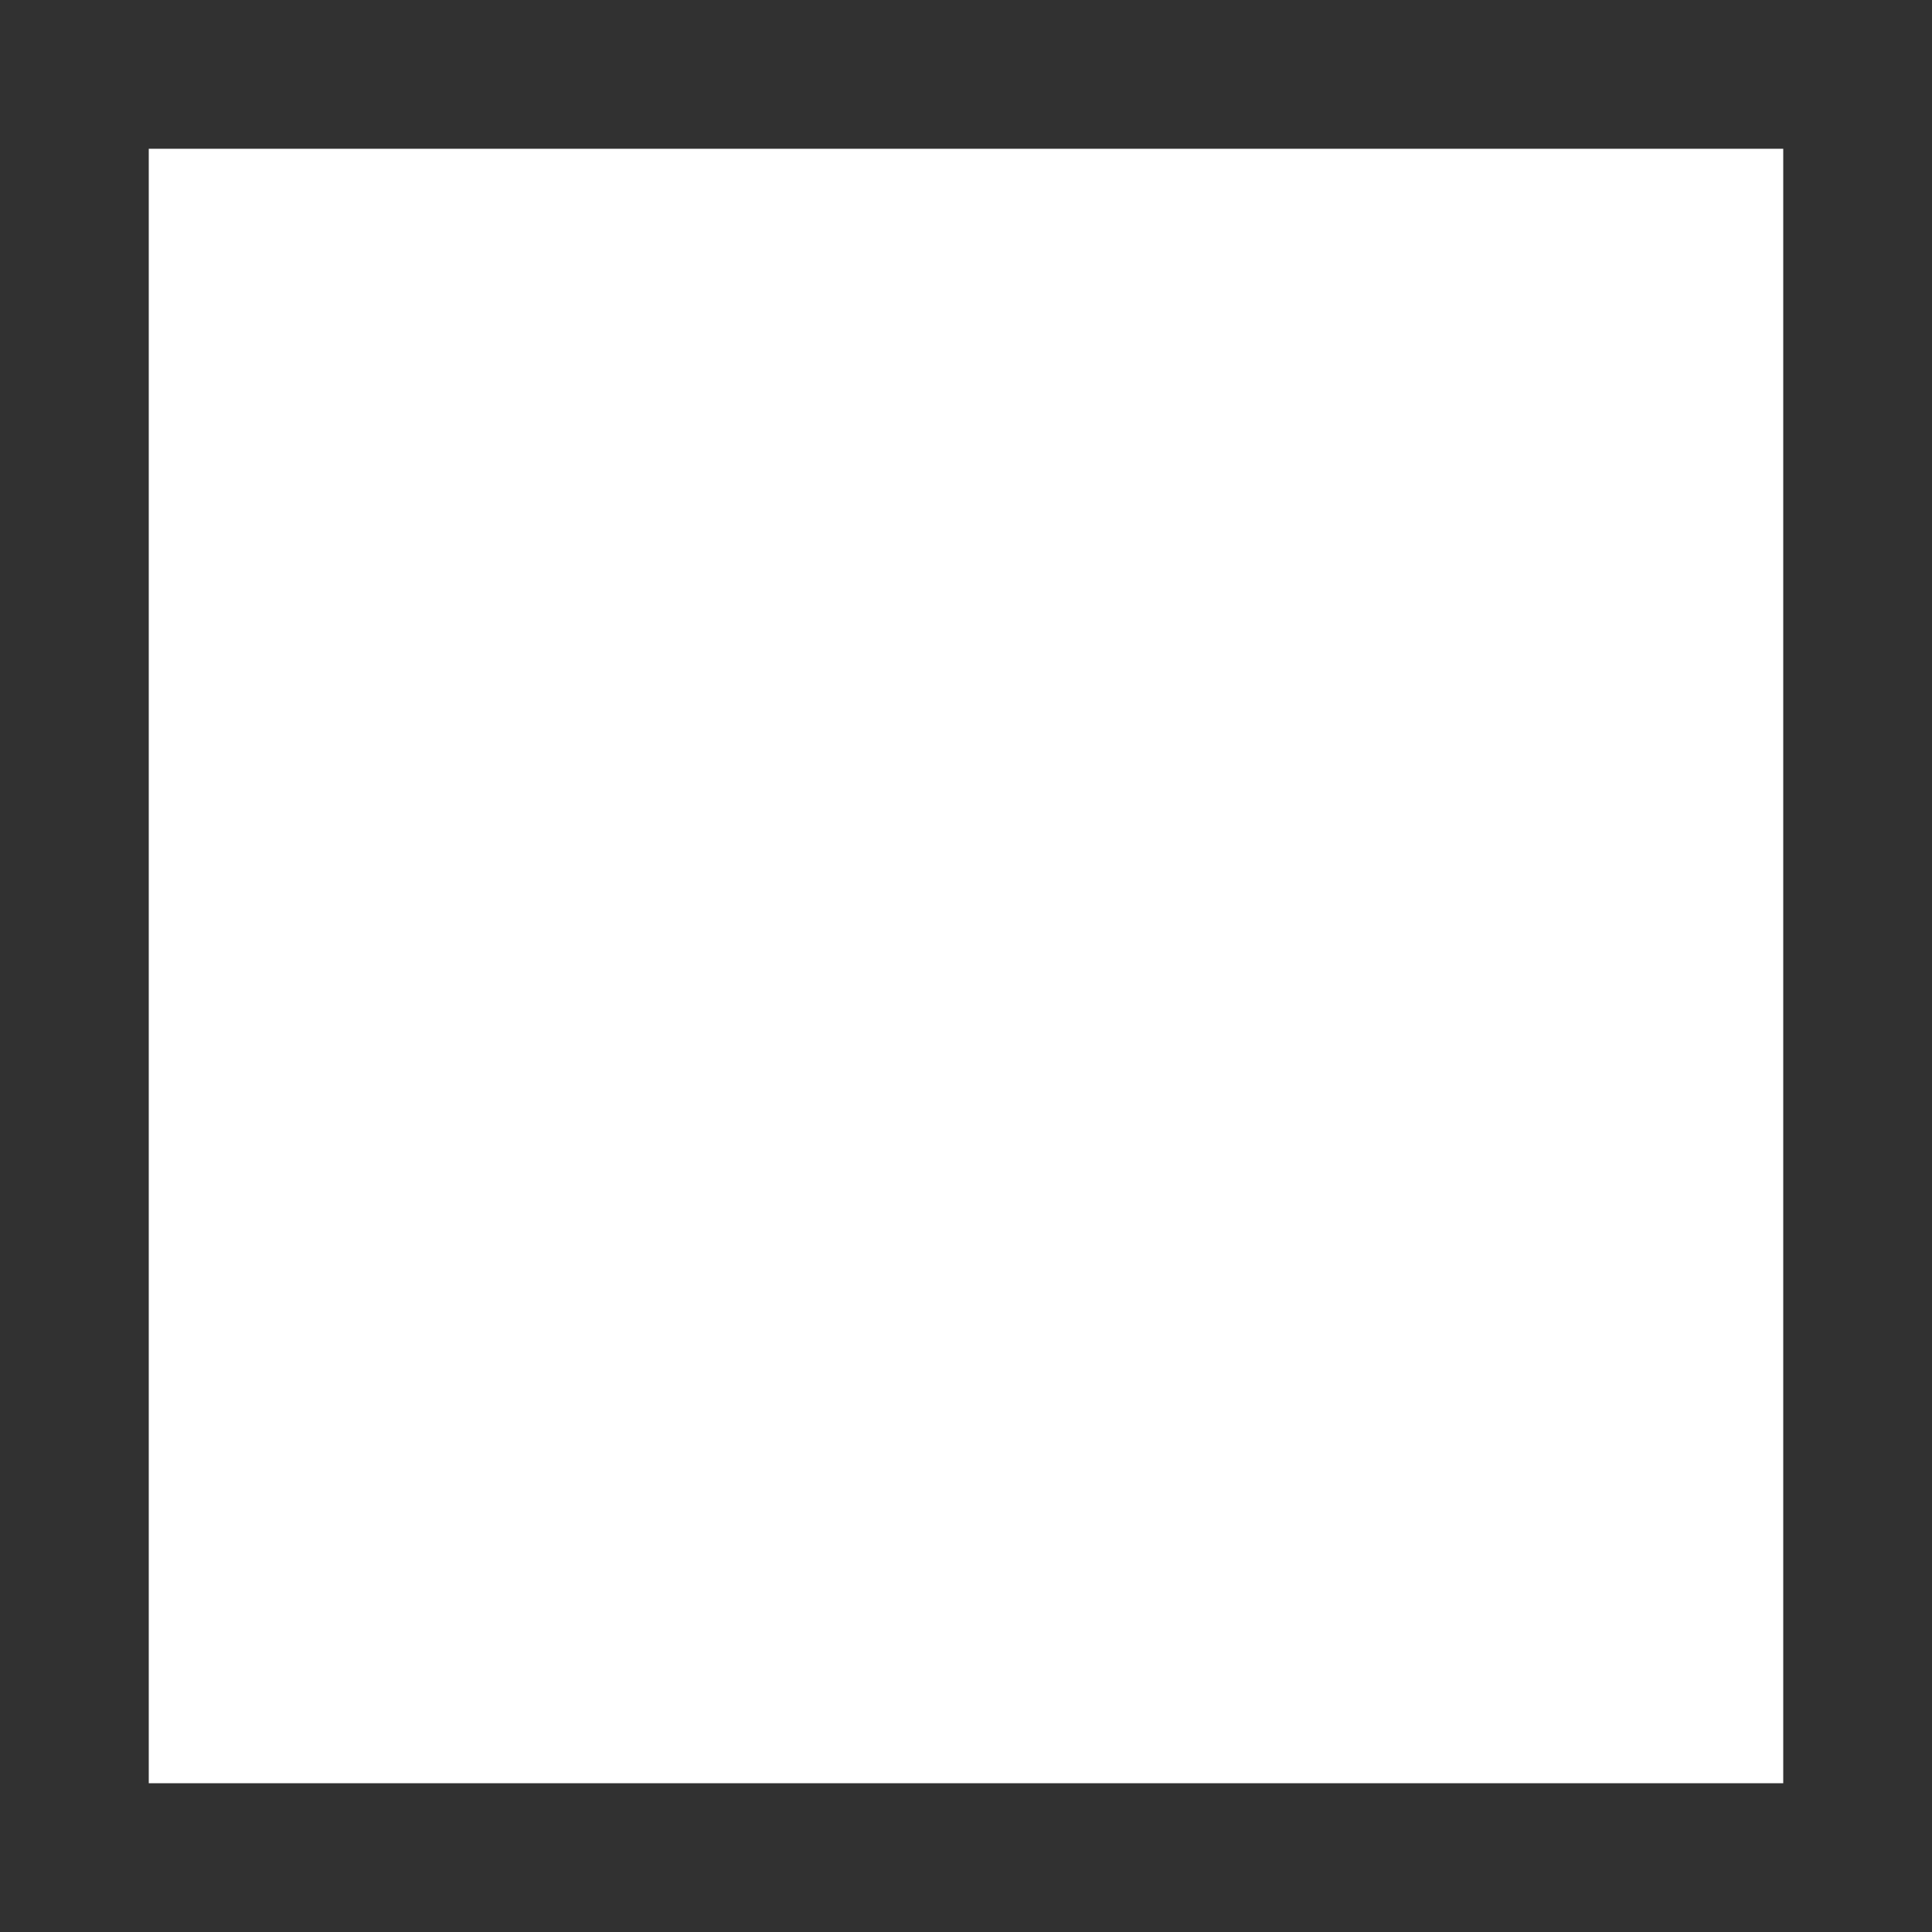
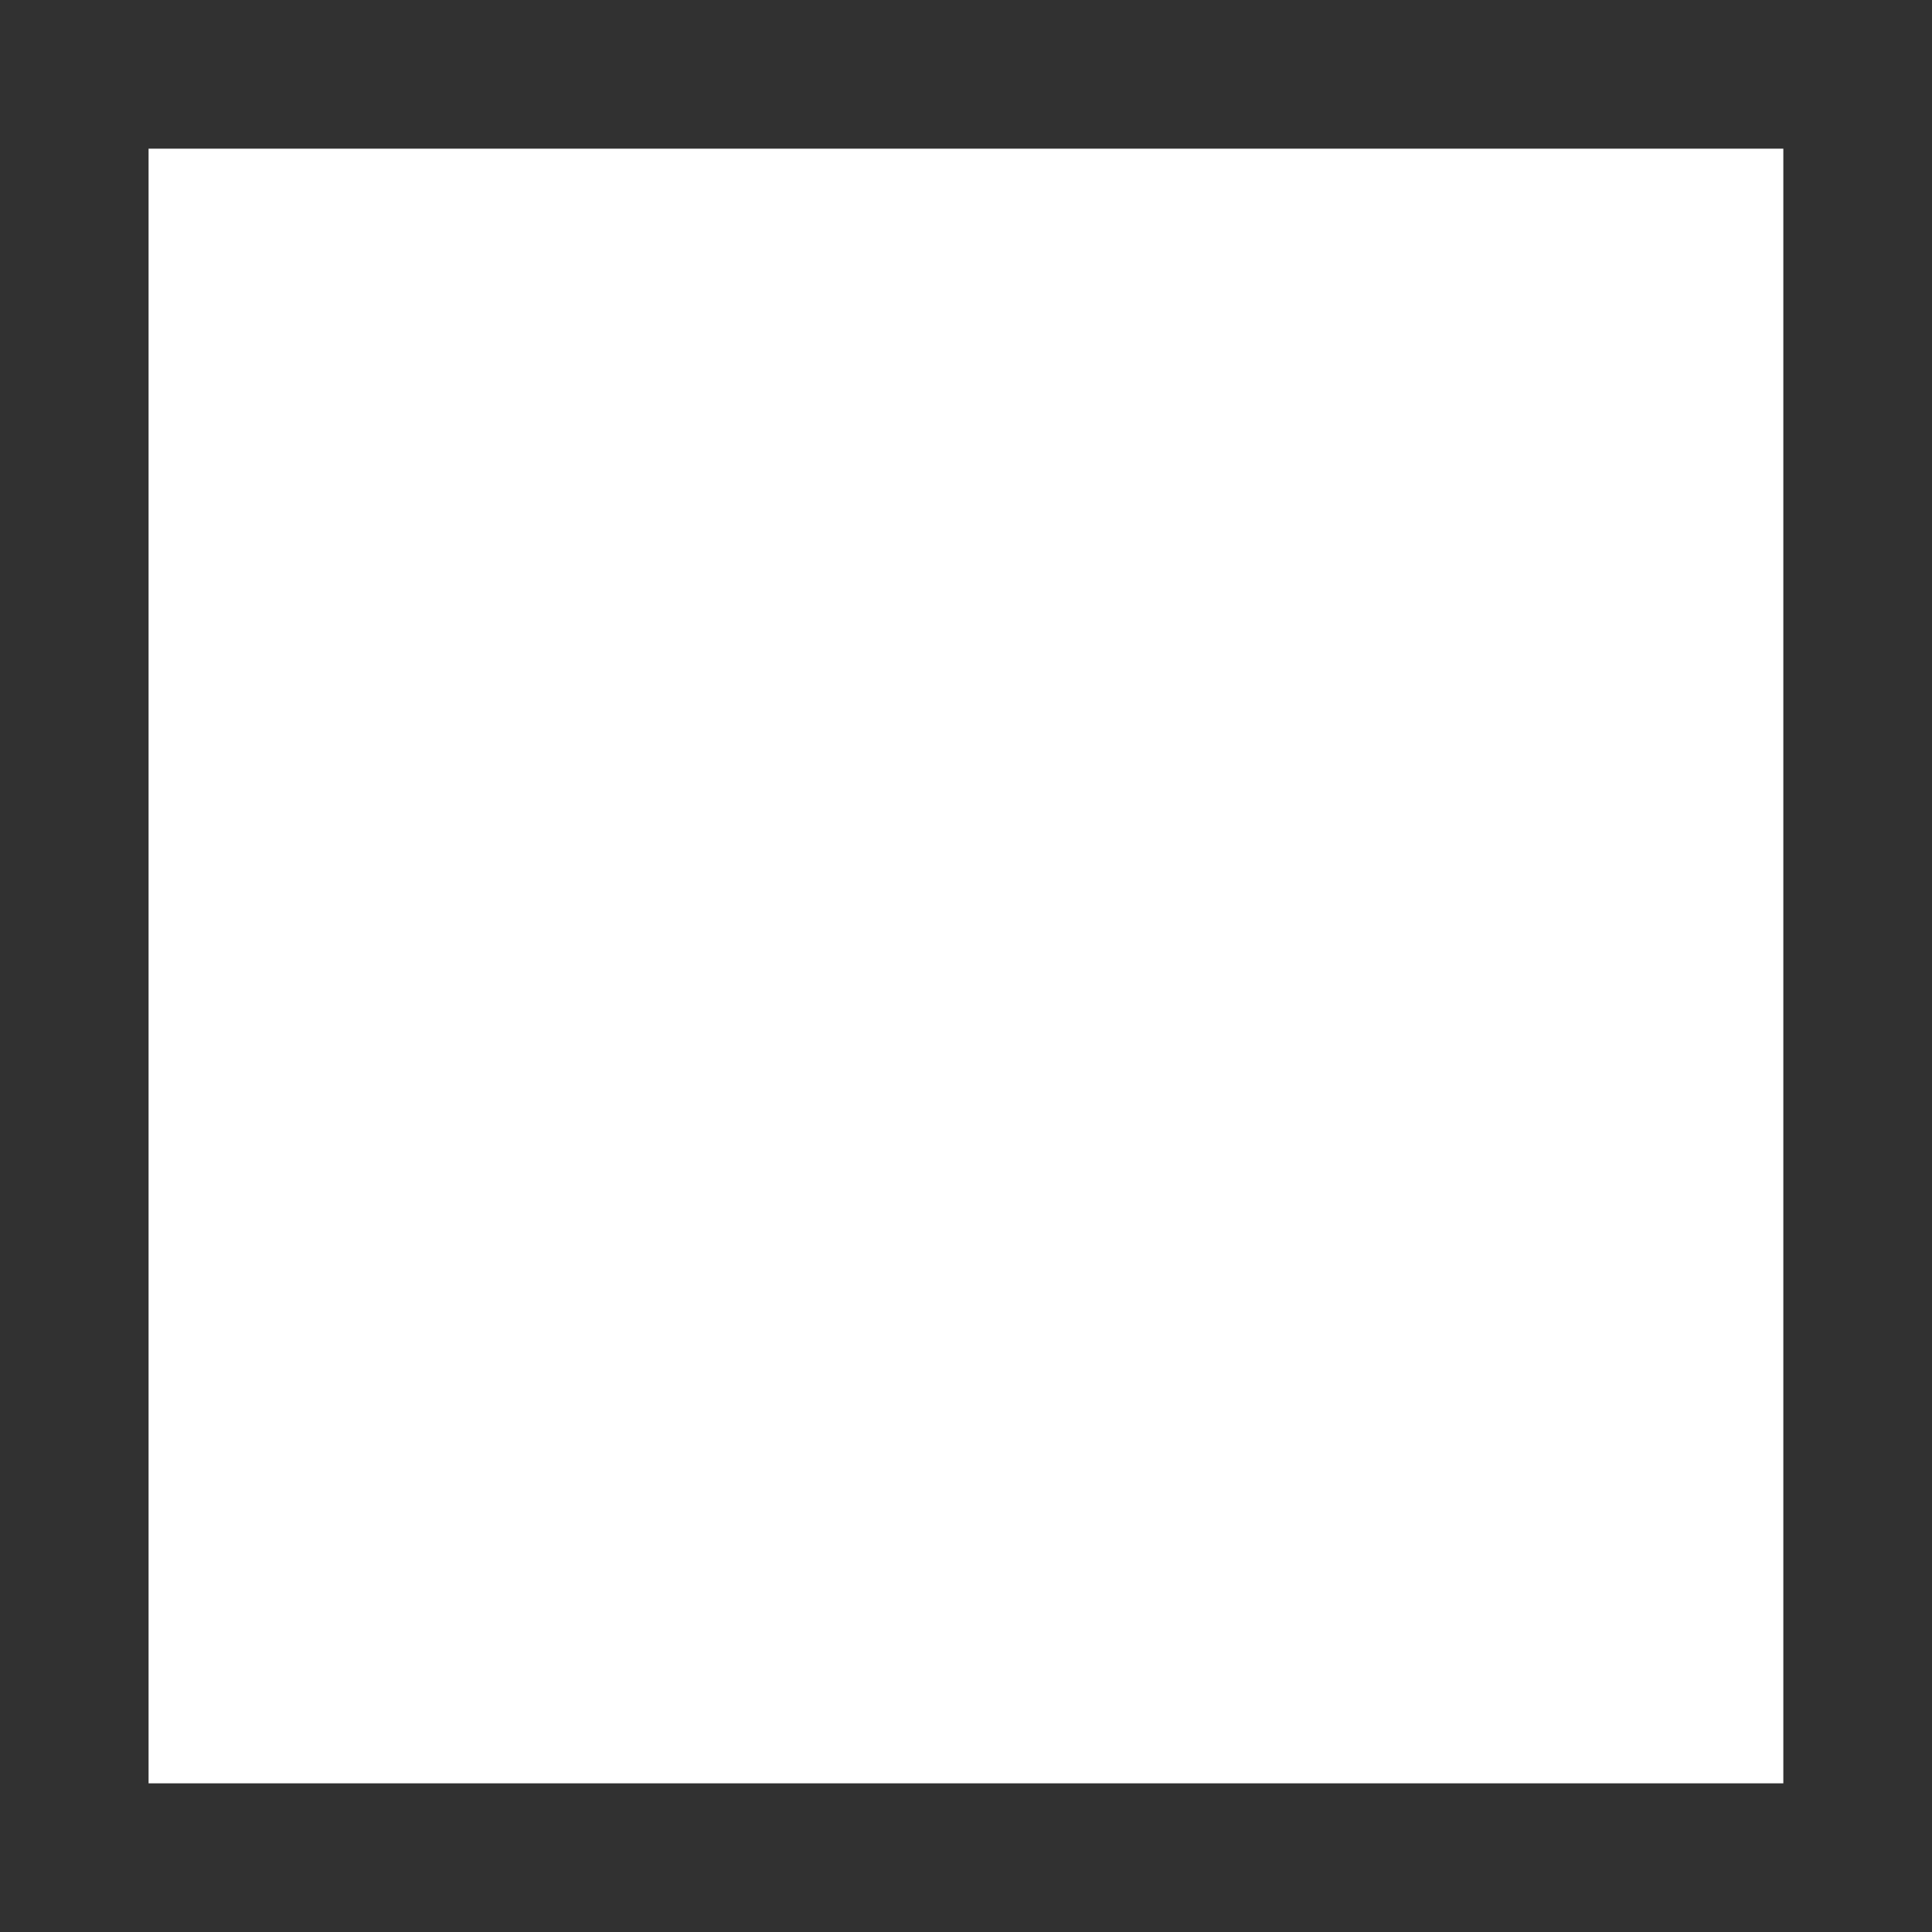
<svg xmlns="http://www.w3.org/2000/svg" width="20" height="20" viewBox="0 0 20 20">
-   <g>
-     <path fill="none" d="M0 0h20v20H0z" />
-     <path fill="#fff" d="M.77.77h18.46v18.46H.77z" />
-     <path d="M18.46 1.54v16.92H1.54V1.54H18.46M20 0H0v20h20V0z" fill="#313131" />
-   </g>
+   <path fill="none" d="M0 0h20v20H0z" />
+   <path fill="#fff" d="M.769.77H19.23v18.461H.769z" />
+   <path d="M18.461 1.539v16.922H1.538V1.539h16.923M20 0H0v20h20V0z" fill="#313131" />
</svg>
